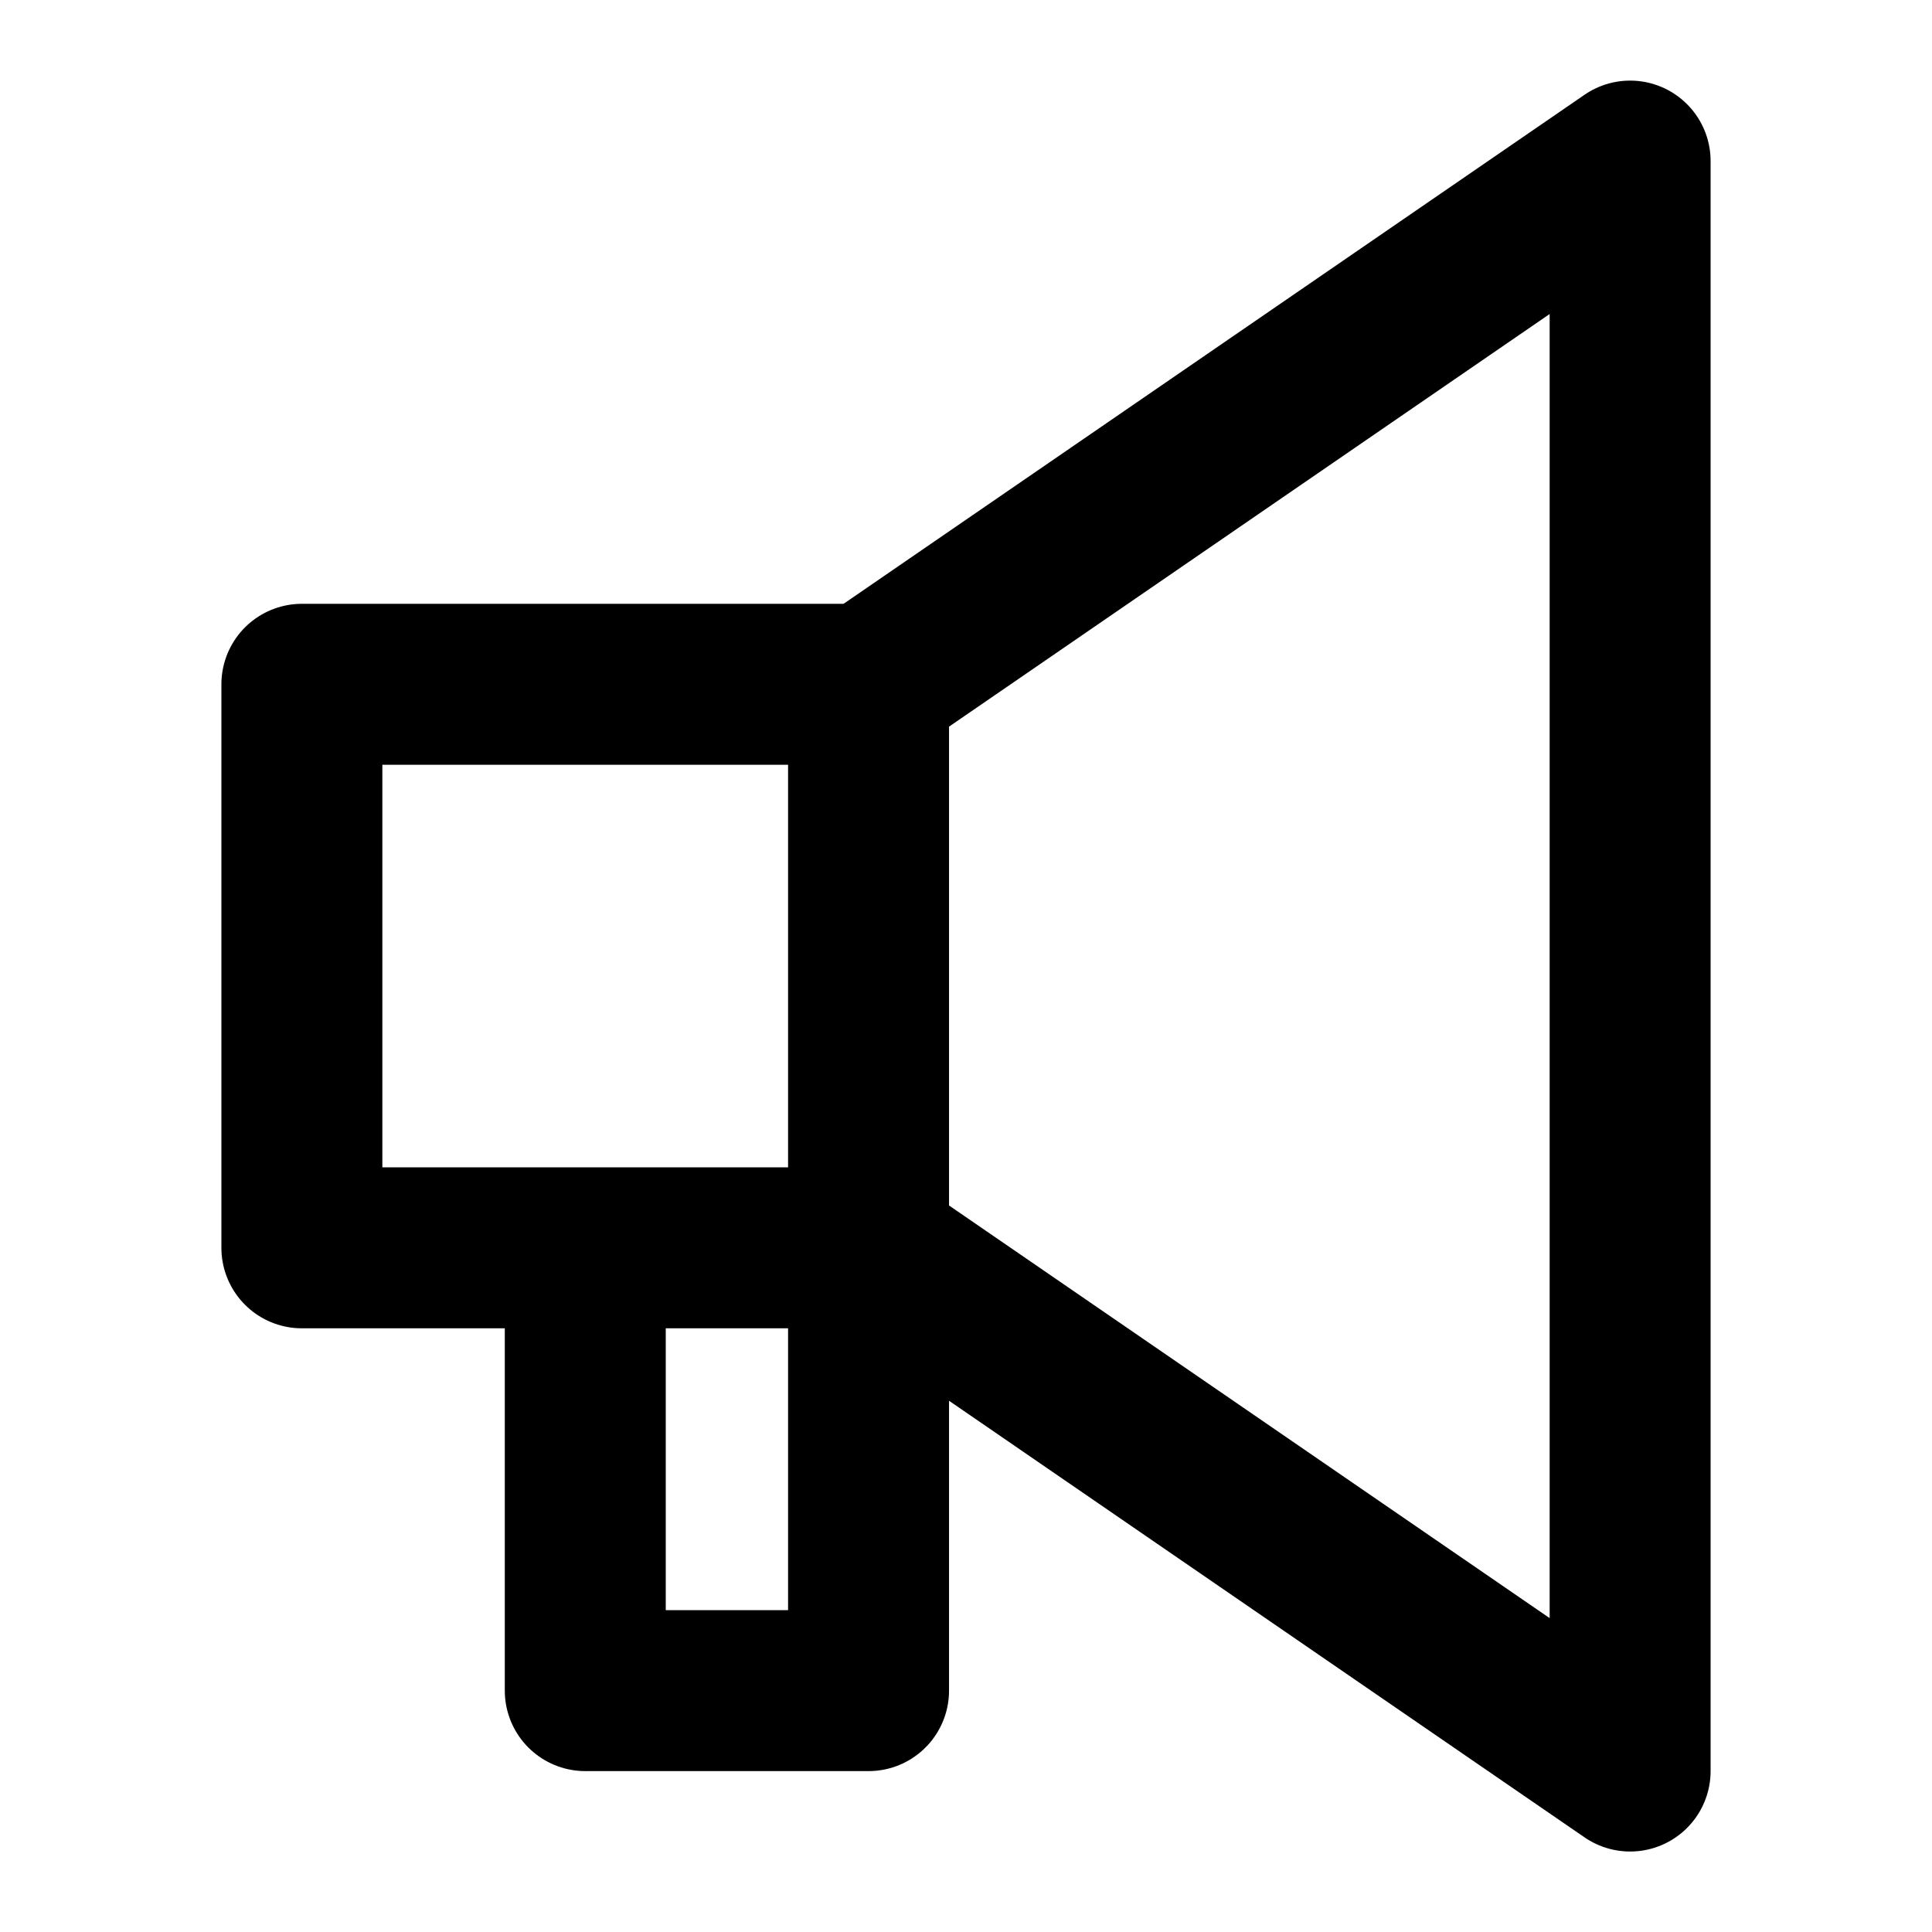
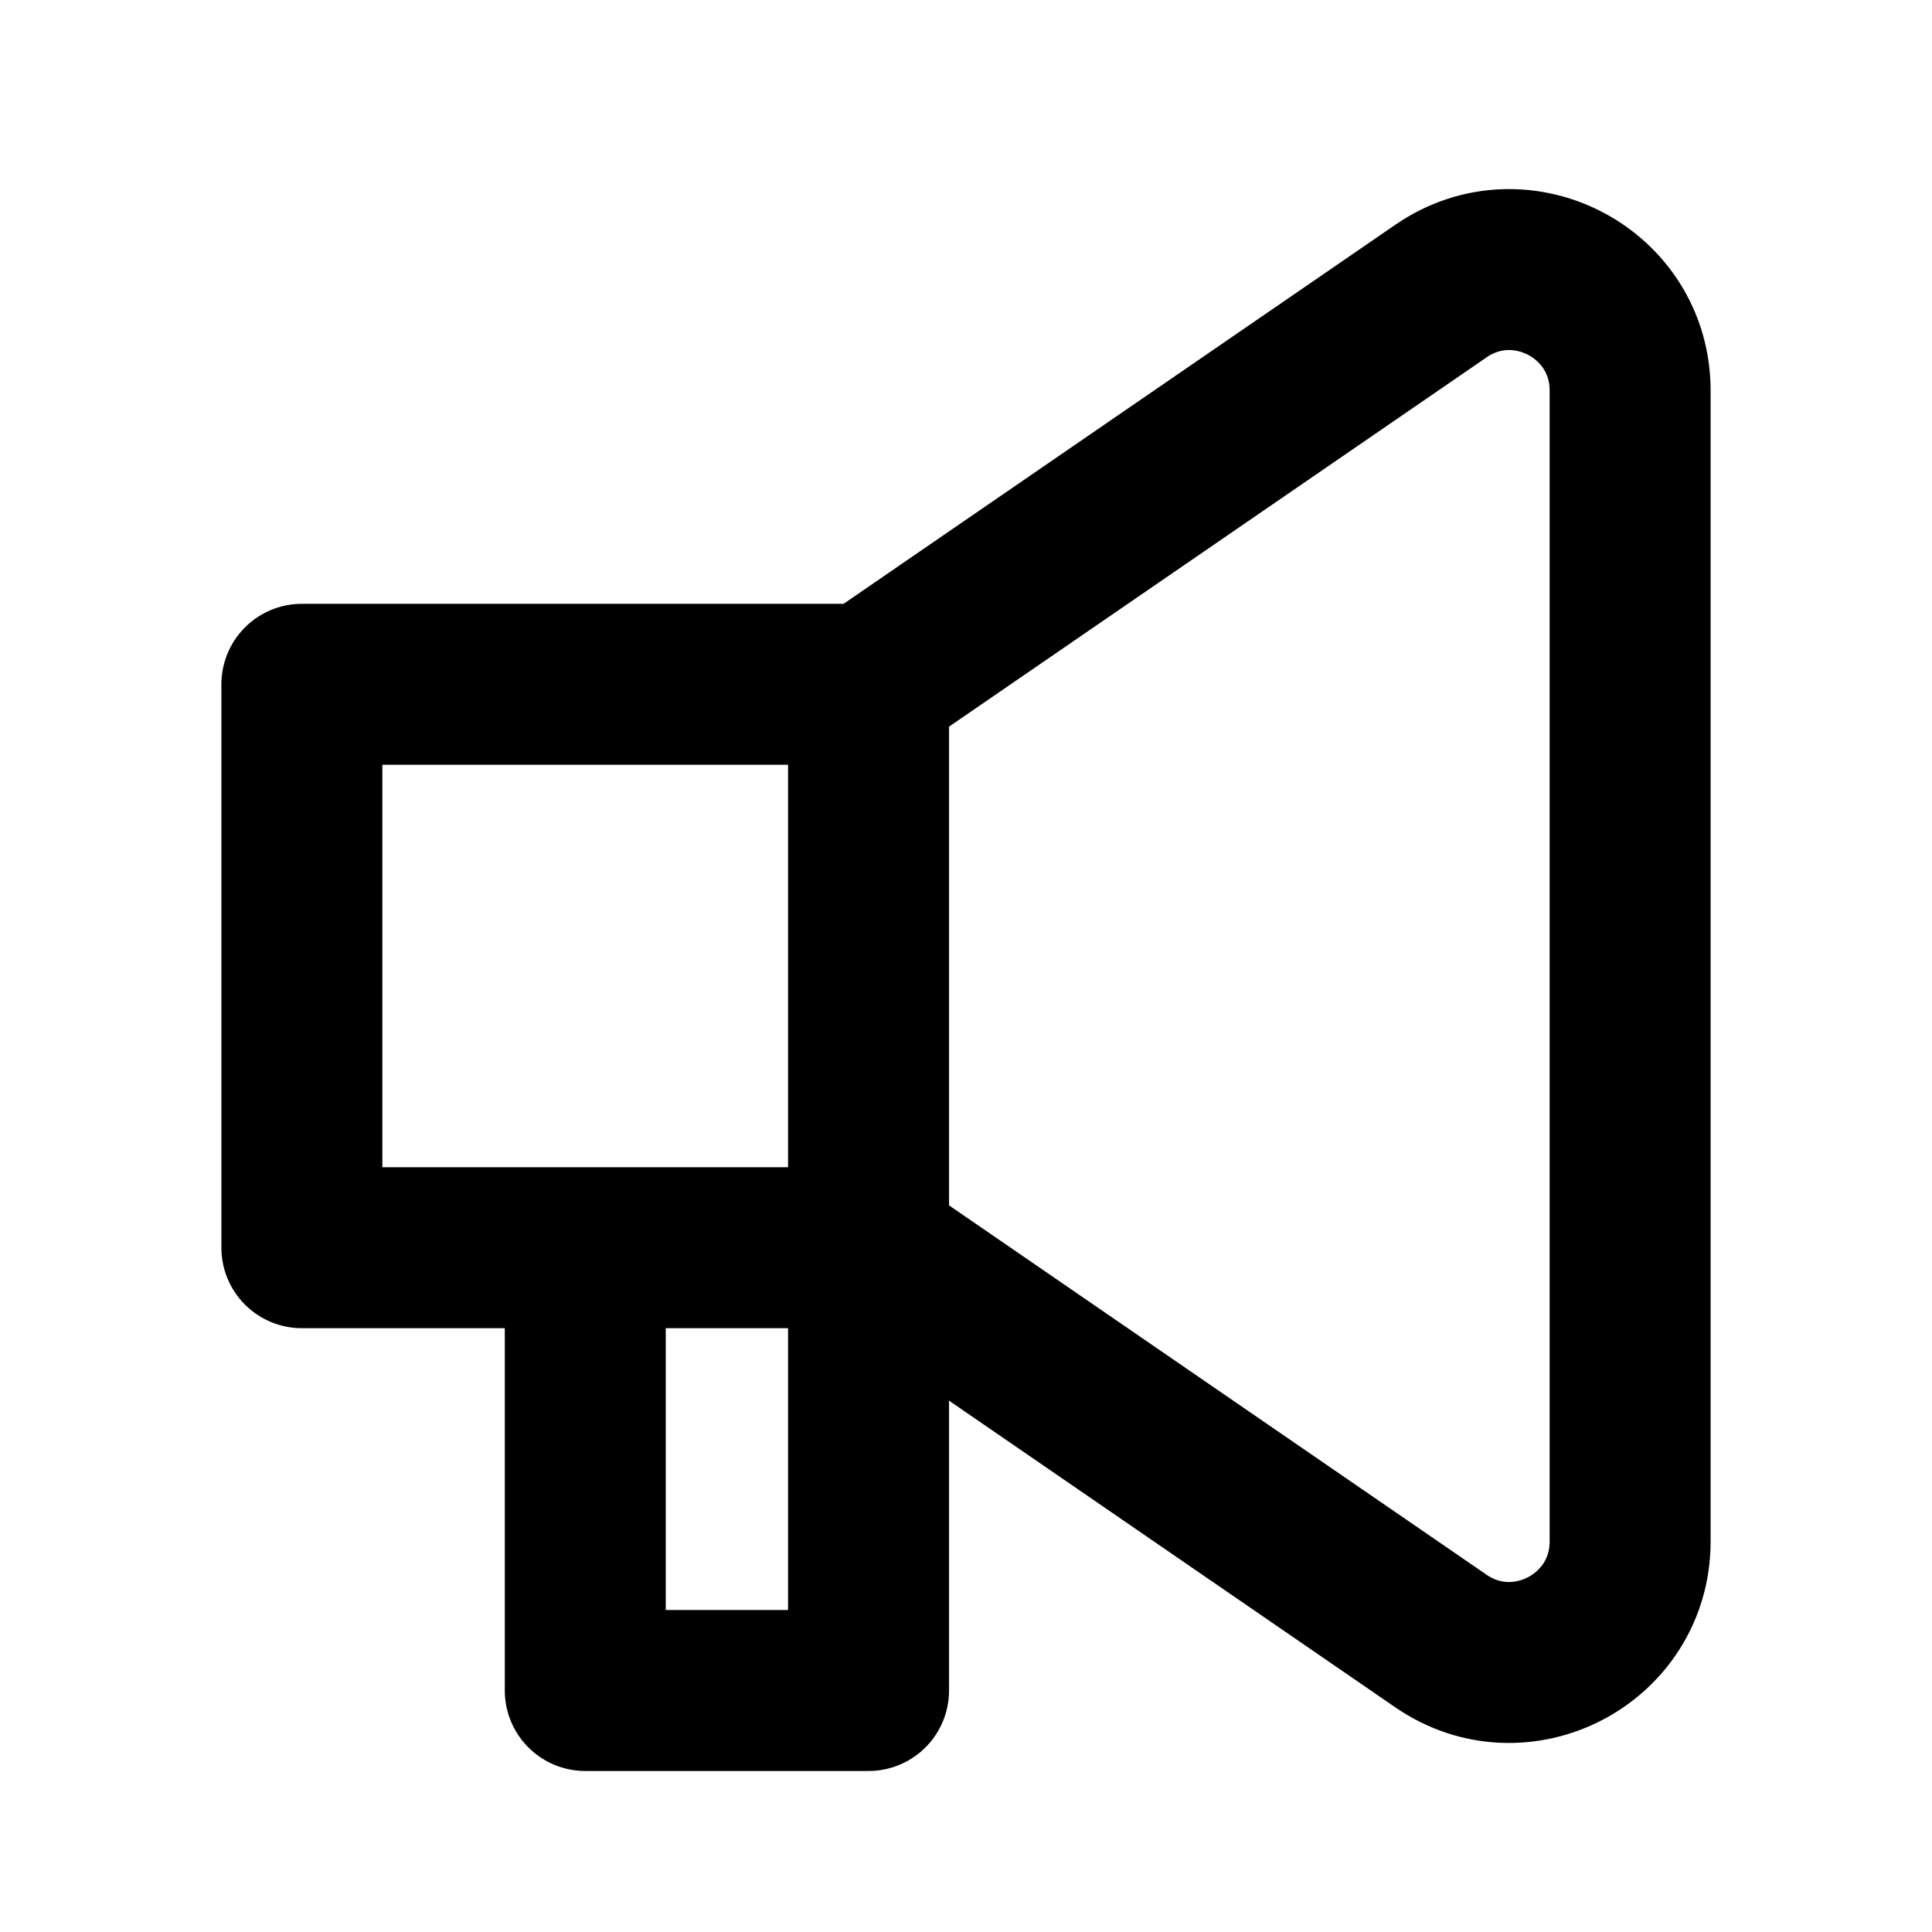
<svg xmlns="http://www.w3.org/2000/svg" width="16" height="16" viewBox="0 0 16 16" fill="none">
-   <g id="megaphone">
-     <path id="Vector" d="M7.193 5.667L13.5 1.334L13.5 14.667L7.193 10.334M7.193 5.667L2.5 5.667L2.5 10.334H4.847M7.193 5.667L7.193 10.334M7.193 10.334H4.847M7.193 10.334L7.193 14.001H4.847L4.847 10.334" stroke="currentColor" stroke-width="1.333" stroke-linecap="round" stroke-linejoin="round" />
-   </g>
+   <path d="M7.193 5.667L11.934 2.41C12.597 1.954 13.5 2.429 13.5 3.234L13.5 12.766C13.5 13.571 12.597 14.046 11.934 13.591L7.193 10.333M7.193 5.667L2.5 5.667L2.5 10.333H4.847M7.193 5.667L7.193 10.333M7.193 10.333H4.847M7.193 10.333L7.193 14H4.847L4.847 10.333" stroke="currentColor" stroke-width="1.333" stroke-linecap="round" stroke-linejoin="round" />
</svg>
